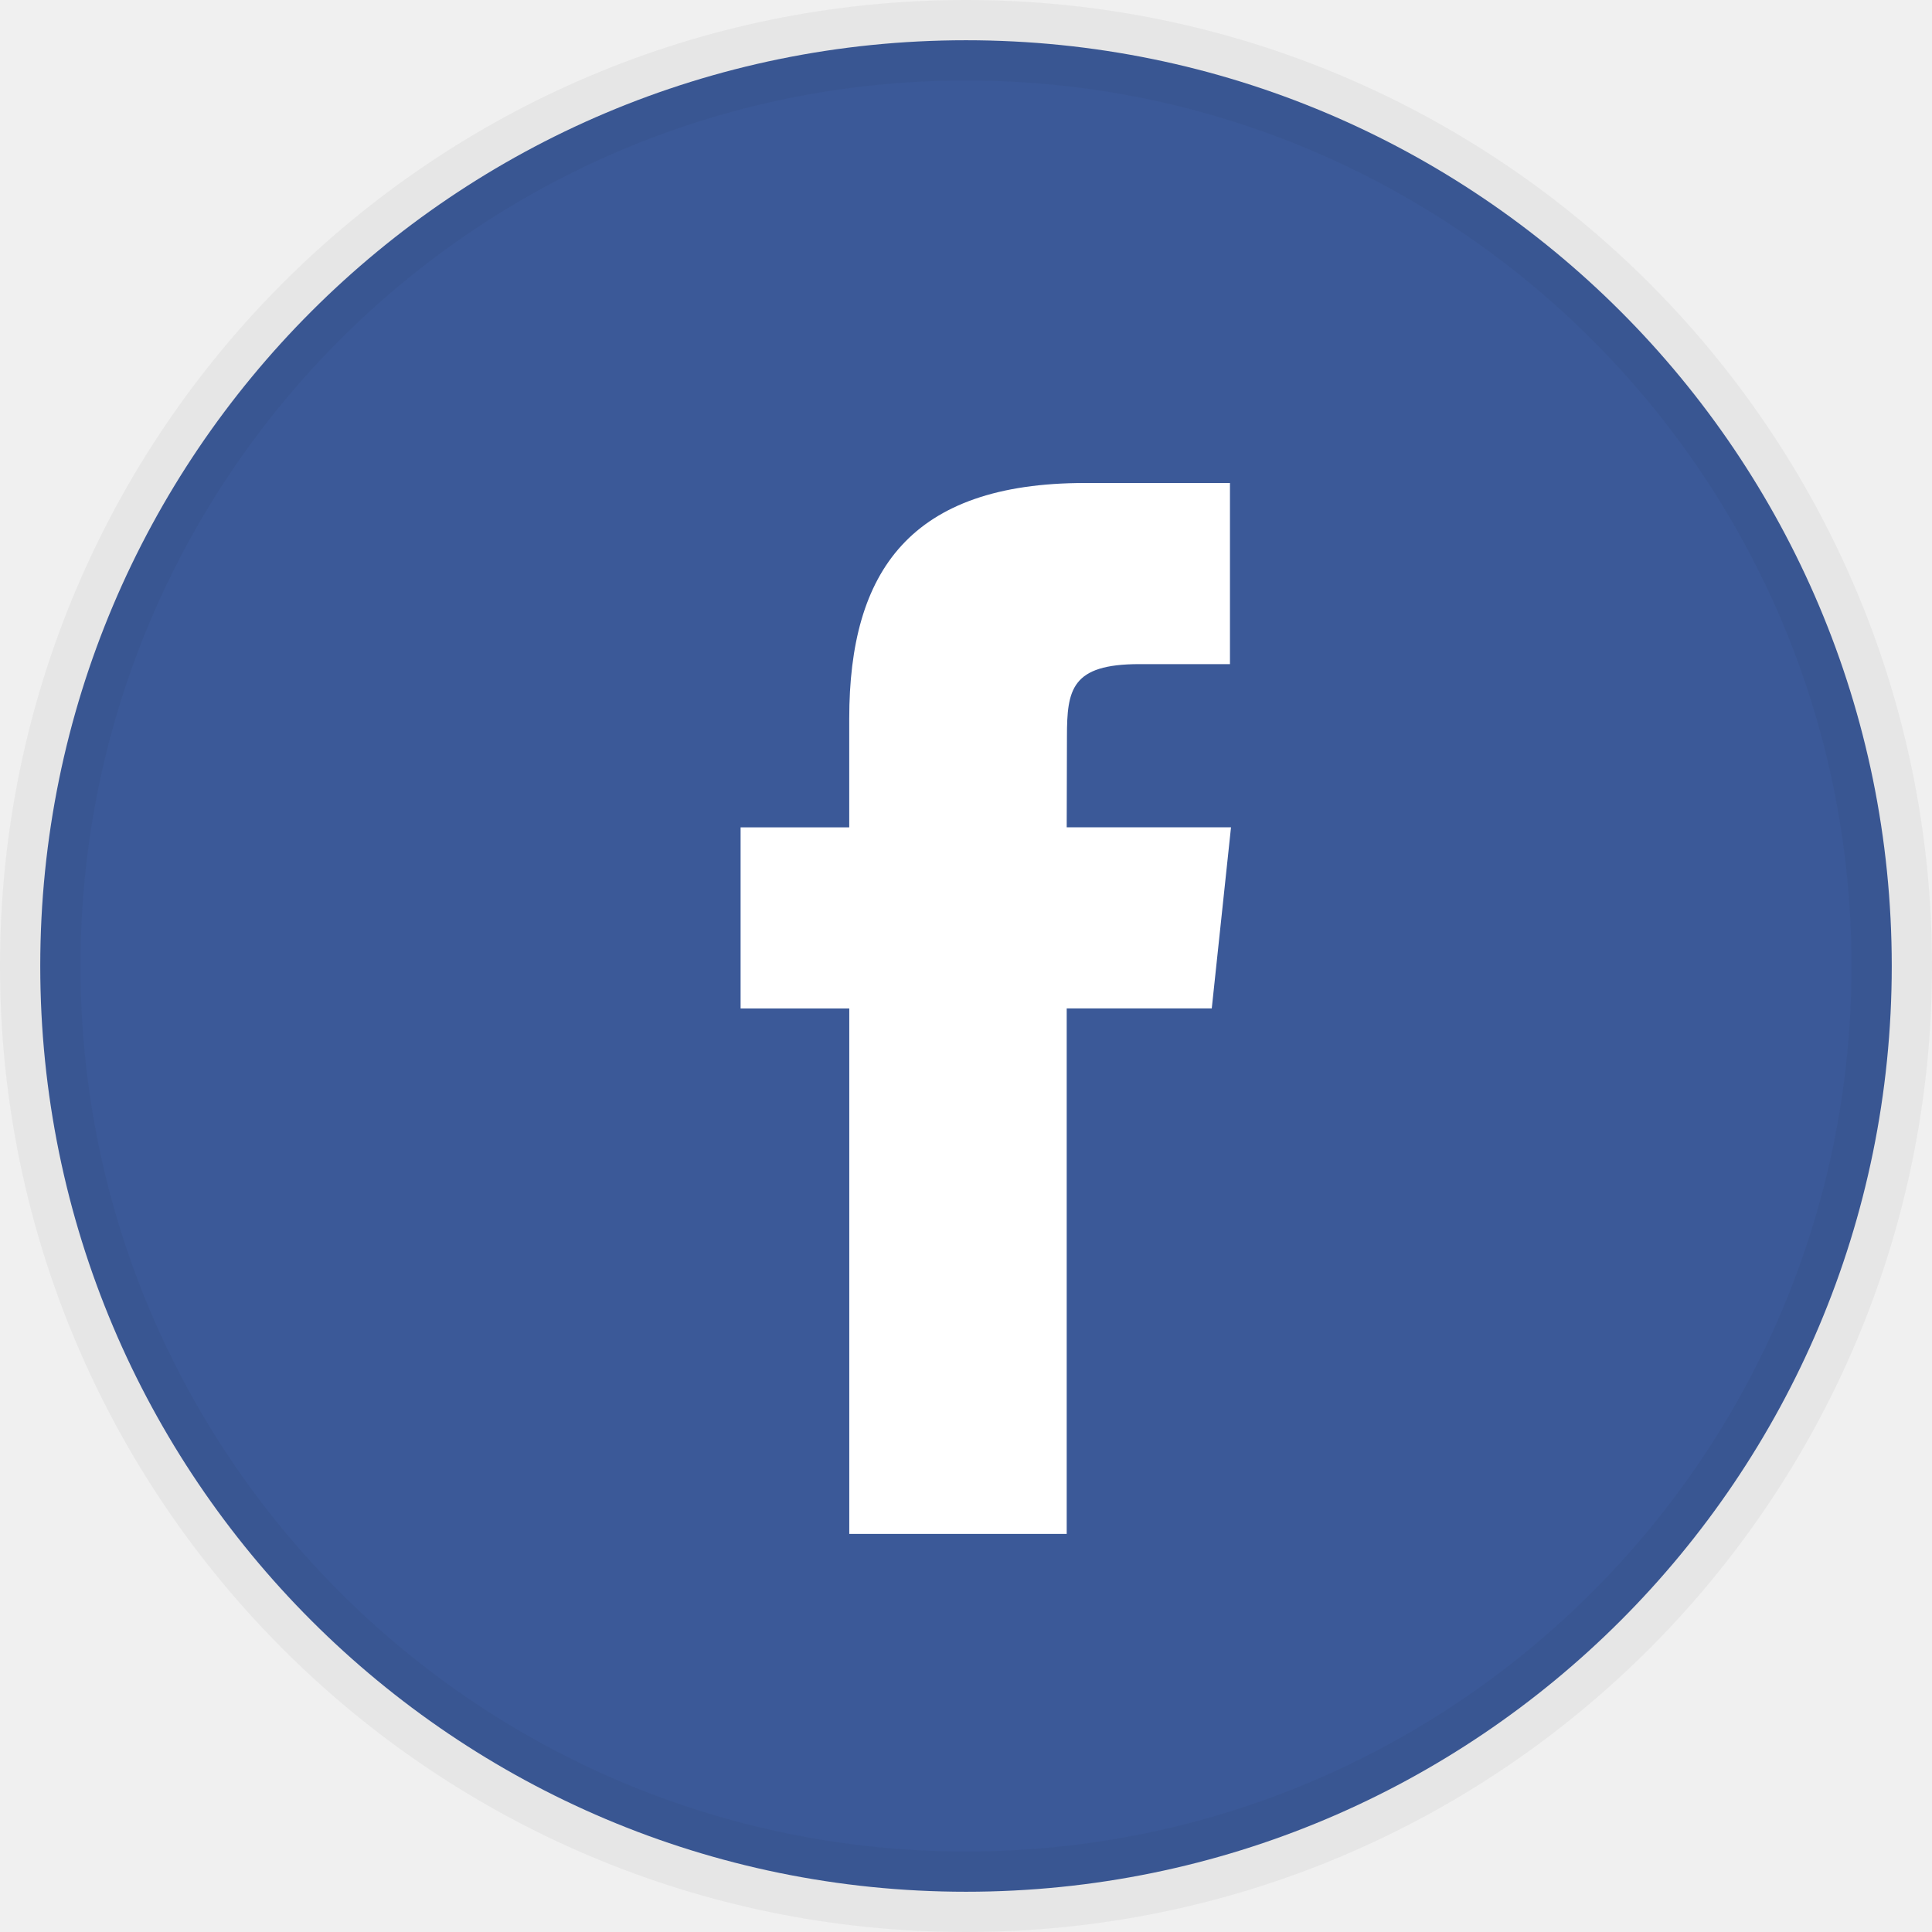
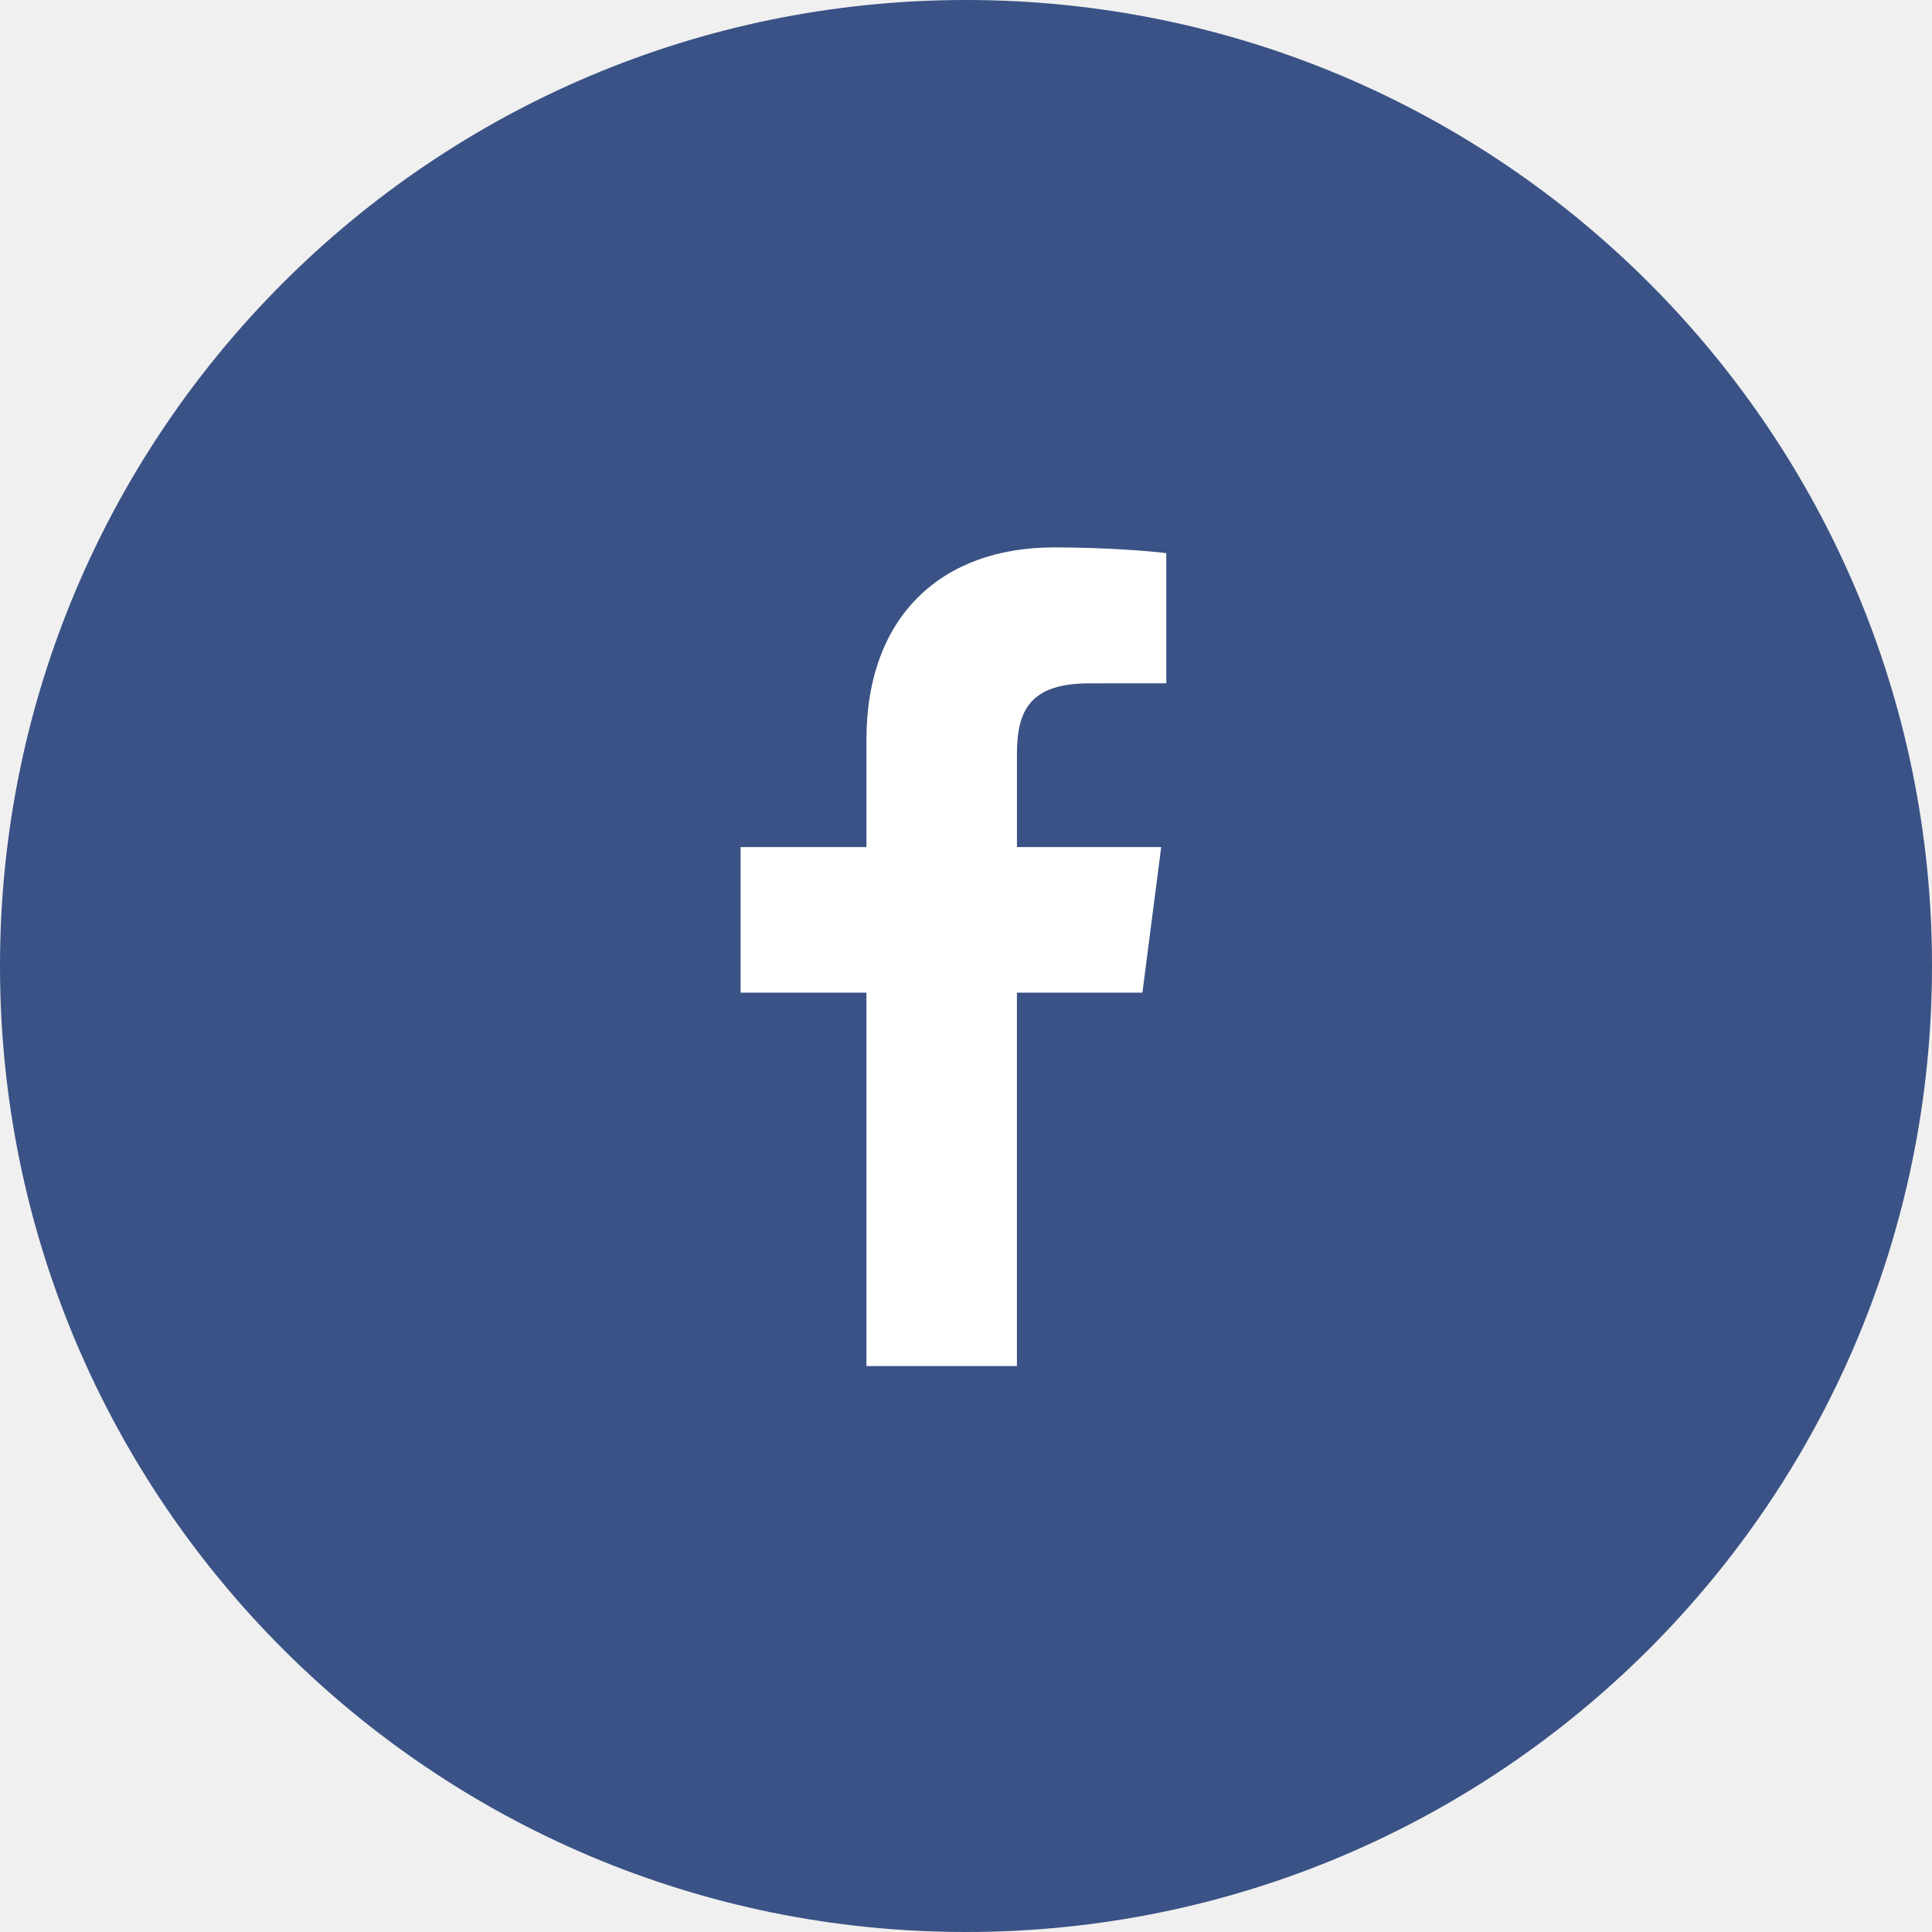
- <svg xmlns="http://www.w3.org/2000/svg" width="48" height="48" viewBox="0 0 48 48">
-   <g fill="none">
-     <path fill="#3B5998" stroke="#222" stroke-opacity=".05" stroke-width="2" d="M1 24c0 12.703 10.297 23 23 23s23-10.297 23-23S36.703 1 24 1 1 11.297 1 24z" />
-     <path fill="#FFF" d="M26.502 38.111V25.054h3.604l.478-4.5h-4.082l.006-2.251c0-1.174.111-1.803 1.797-1.803h2.253V12h-3.605c-4.33 0-5.854 2.183-5.854 5.854v2.701H18.4v4.5h2.7V38.11h5.402z" />
+ <svg xmlns="http://www.w3.org/2000/svg" width="60" height="60" viewBox="0 0 60 60">
+   <g fill="none" fill-rule="evenodd">
+     <g>
+       <g>
+         <g transform="translate(-1000 -226) translate(710 120) translate(290 106)">
+           <rect width="60" height="60" fill="#3A5285" rx="30" />
+           <g>
+             <path d="M28.344 30C29.26 30 30 29.259 30 28.344V1.656C30 .74 29.259 0 28.344 0H1.656C.74 0 0 .741 0 1.656v26.688C0 29.26.741 30 1.656 30h26.688" transform="translate(15 15)" />
+             <path fill="#FFFFFE" d="M16.581 27.424V15.827h3.898l.583-4.52h-4.48V8.422c0-1.309.363-2.2 2.242-2.2l2.396-.002V2.178C20.806 2.123 19.383 2 17.728 2c-3.455 0-5.82 2.106-5.82 5.974v3.333H8v4.52h3.908v11.597h4.673" transform="translate(15 15)" />
+           </g>
+         </g>
+       </g>
+     </g>
  </g>
</svg>
